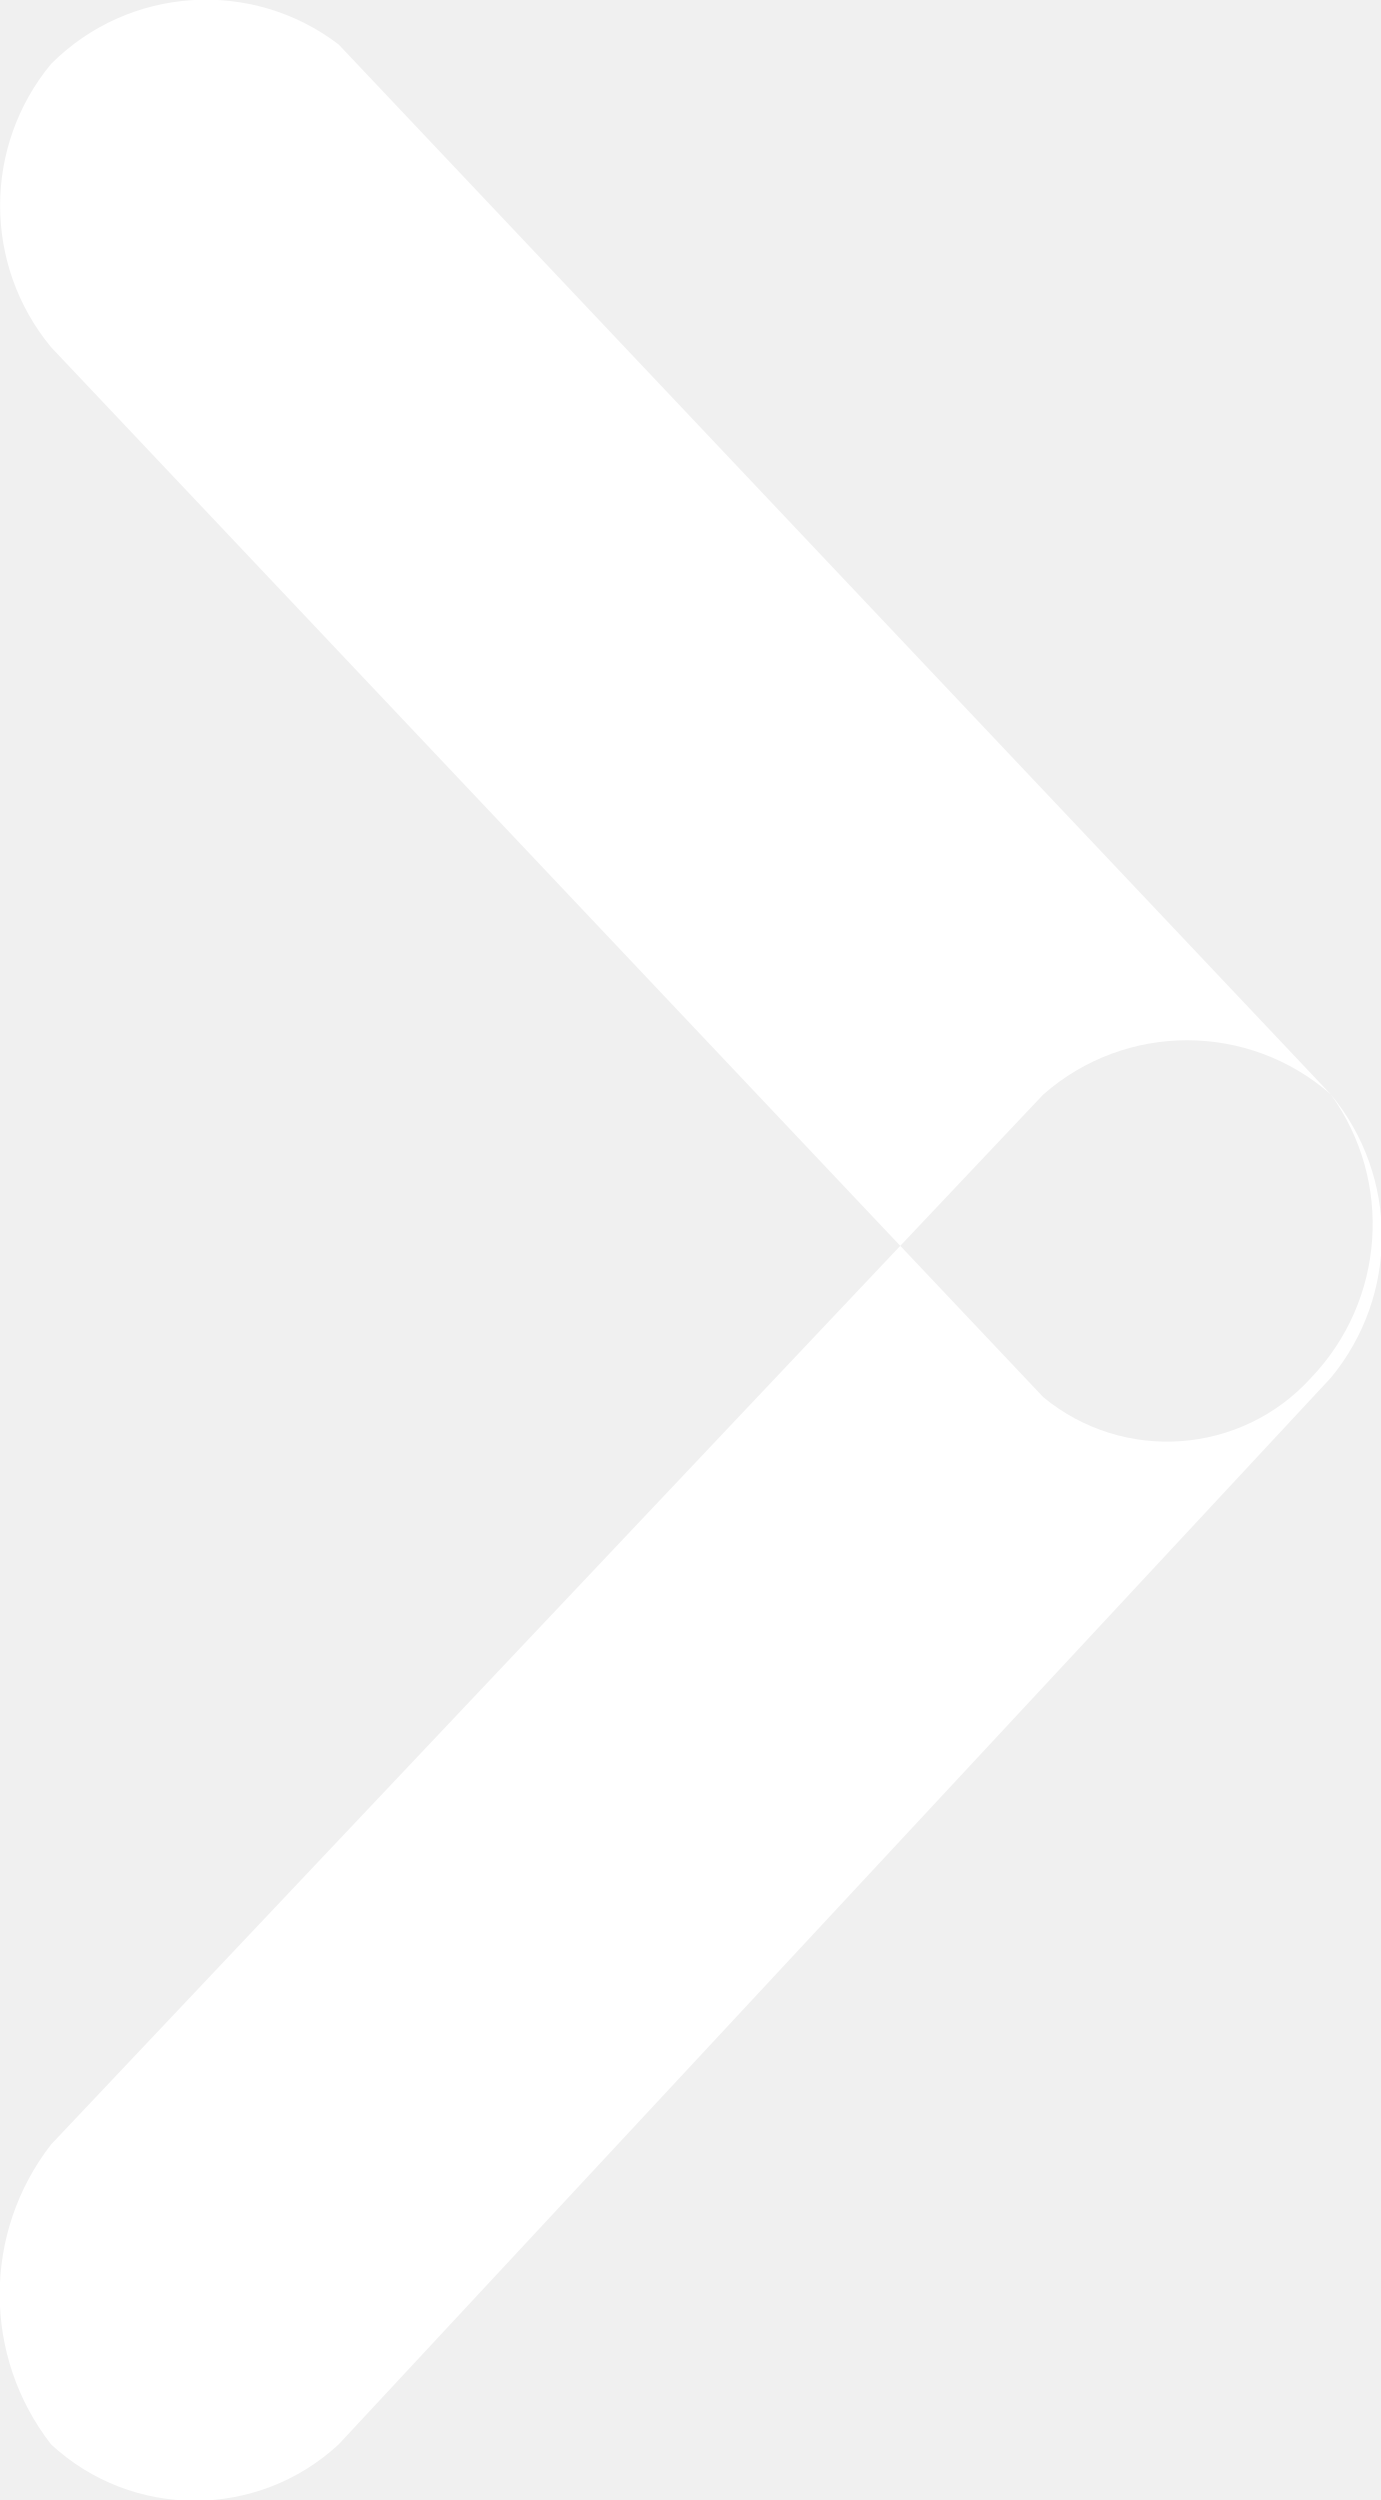
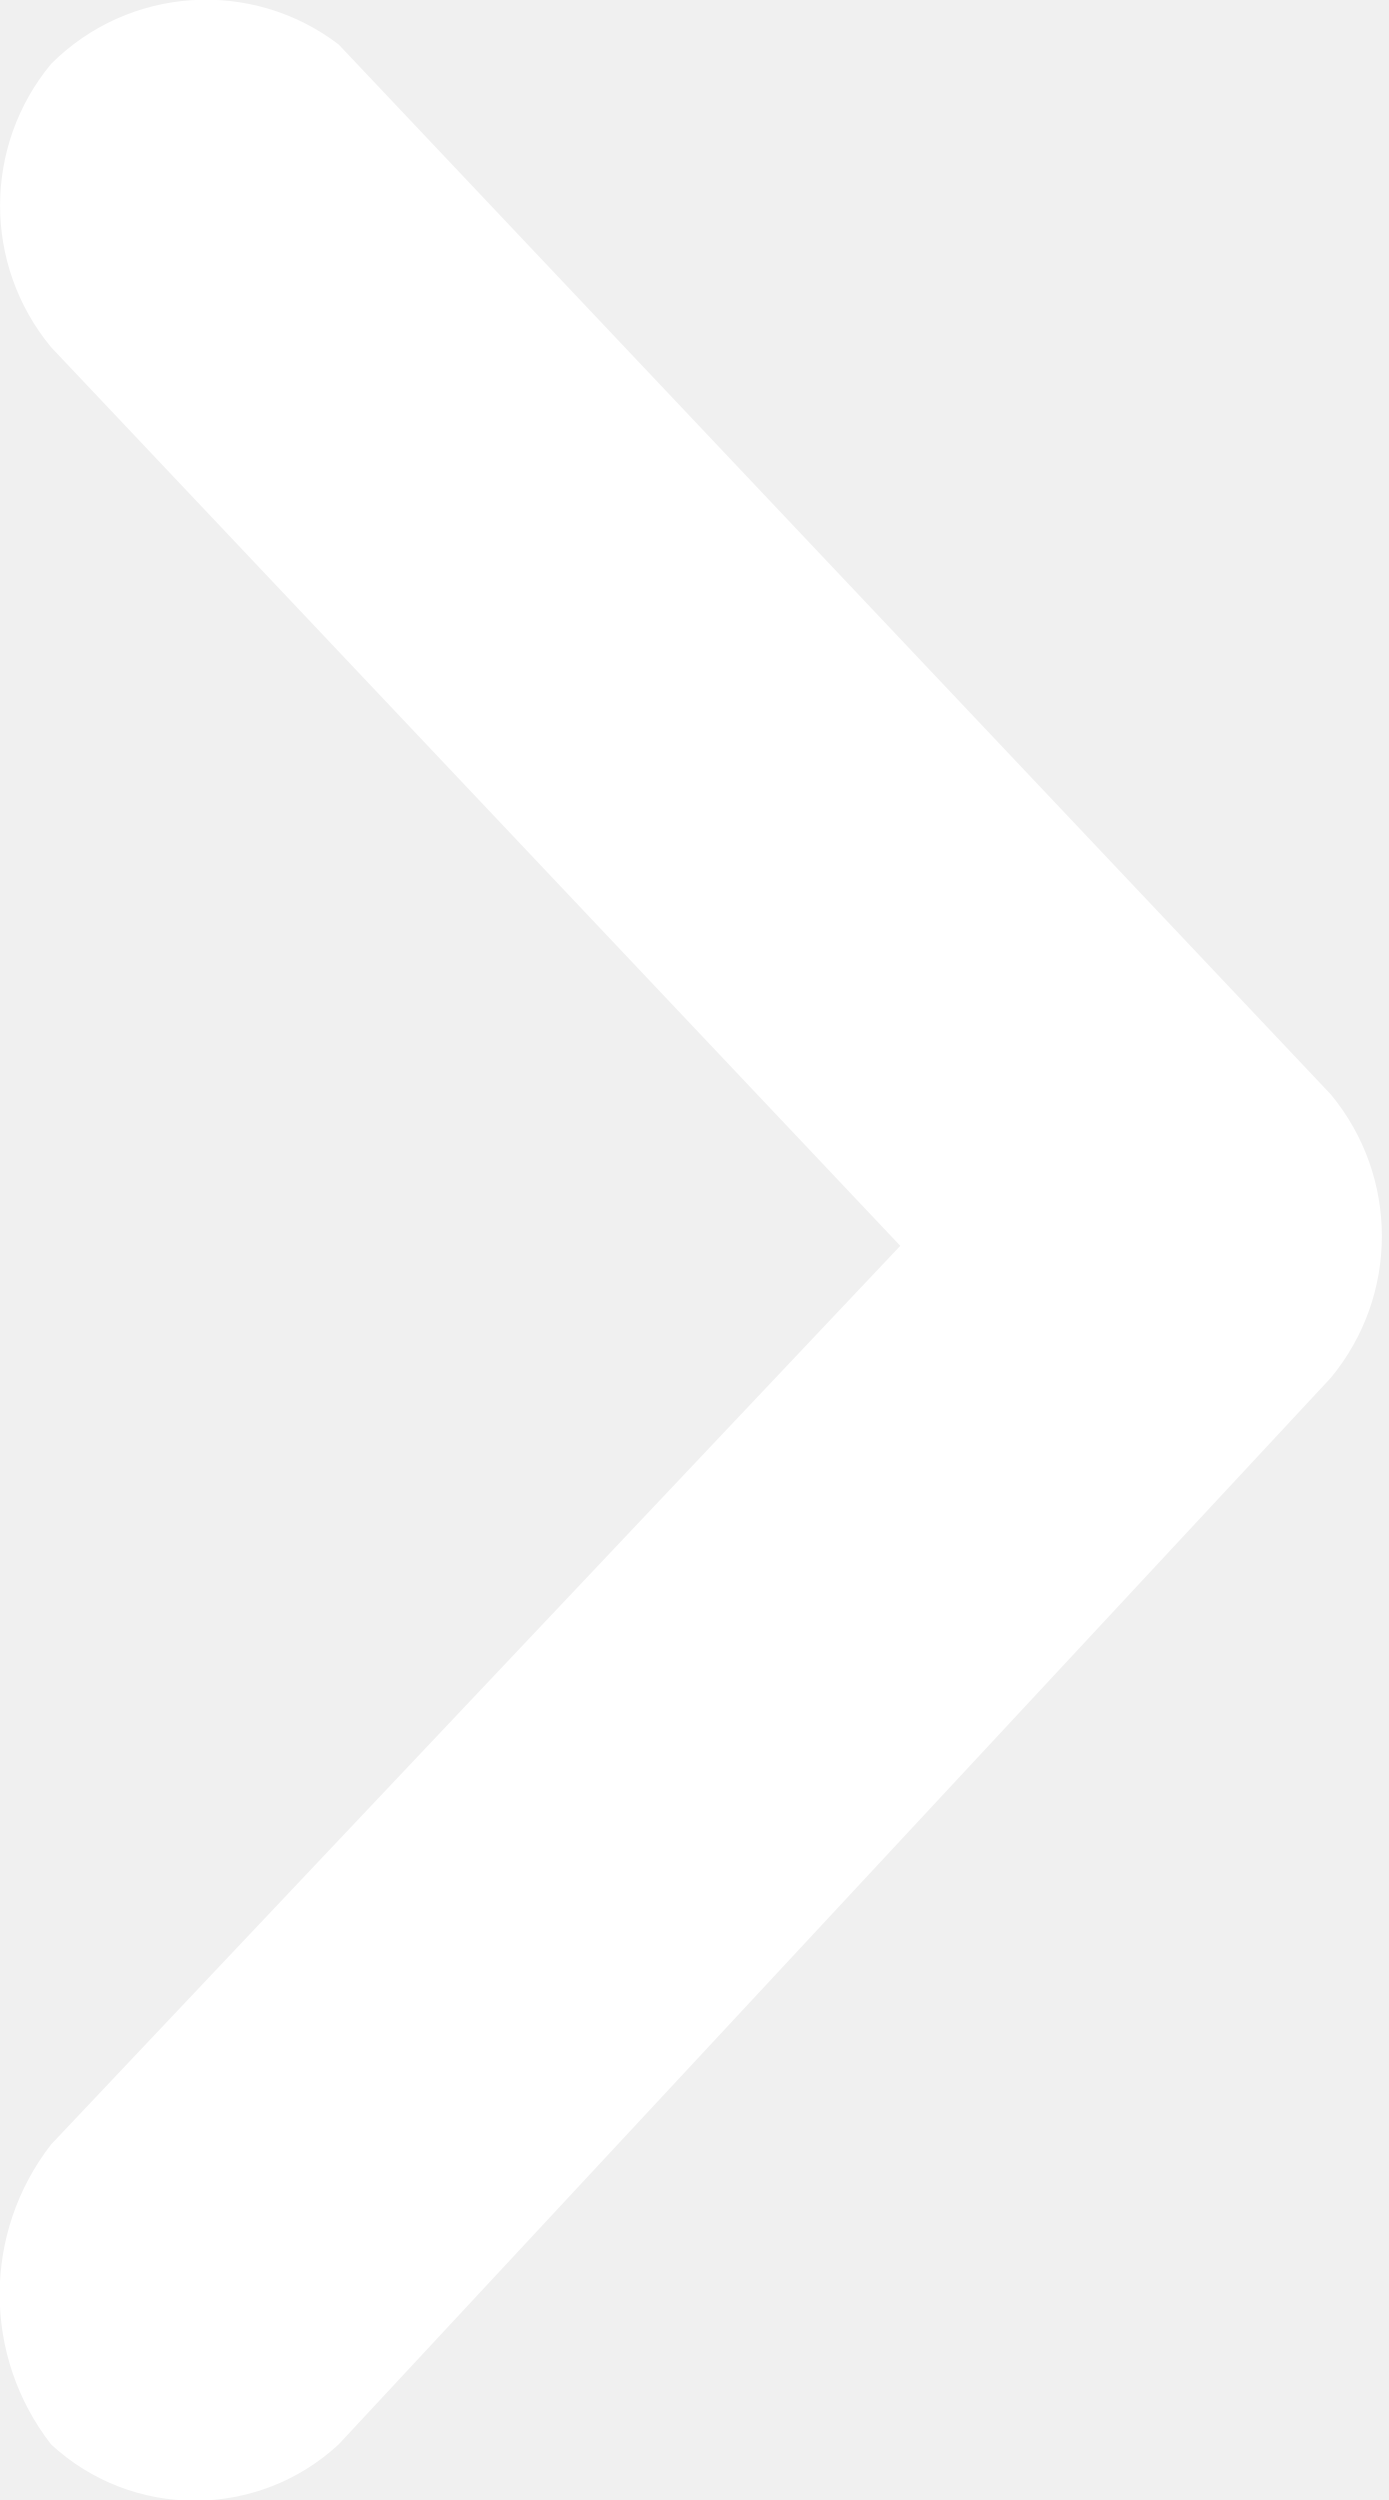
- <svg xmlns="http://www.w3.org/2000/svg" width="4.969" height="9" viewBox="0 0 4.969 9">
-   <defs>
-     <style>
-       .cls-1 {
-         fill: #fff;
-         fill-rule: evenodd;
-       }
-     </style>
-   </defs>
-   <path id="icon-arrow.svg" class="cls-1" d="M957.184,1344.23a0.788,0.788,0,0,1,1.035-.07l3.572,3.78a0.8,0.8,0,0,1-.071,1.02,0.7,0.7,0,0,1-.964.07l-3.572-3.78A0.8,0.8,0,0,1,957.184,1344.23Zm0,8.57a0.88,0.88,0,0,1,0-1.08l3.572-3.78a0.784,0.784,0,0,1,1.035,0,0.8,0.8,0,0,1,0,1.02l-3.572,3.84A0.762,0.762,0,0,1,957.184,1352.8Z" transform="translate(-957 -1344)" />
+ <svg xmlns="http://www.w3.org/2000/svg" width="5" height="9" viewBox="0 0 5 9">
+   <path fill="#FFFFFF" fill-rule="evenodd" d="M5.791,4.94 L2.219,1.16 C1.905,0.921 1.463,0.951 1.184,1.23 L1.184,1.23 C0.939,1.526 0.939,1.954 1.184,2.25 L4.241,5.485 L1.184,8.72 C0.937,9.038 0.937,9.482 1.184,9.8 C1.476,10.07 1.927,10.07 2.219,9.8 L5.791,5.96 C6.036,5.664 6.036,5.236 5.791,4.94 Z" transform="translate(-1 -1)" />
</svg>
